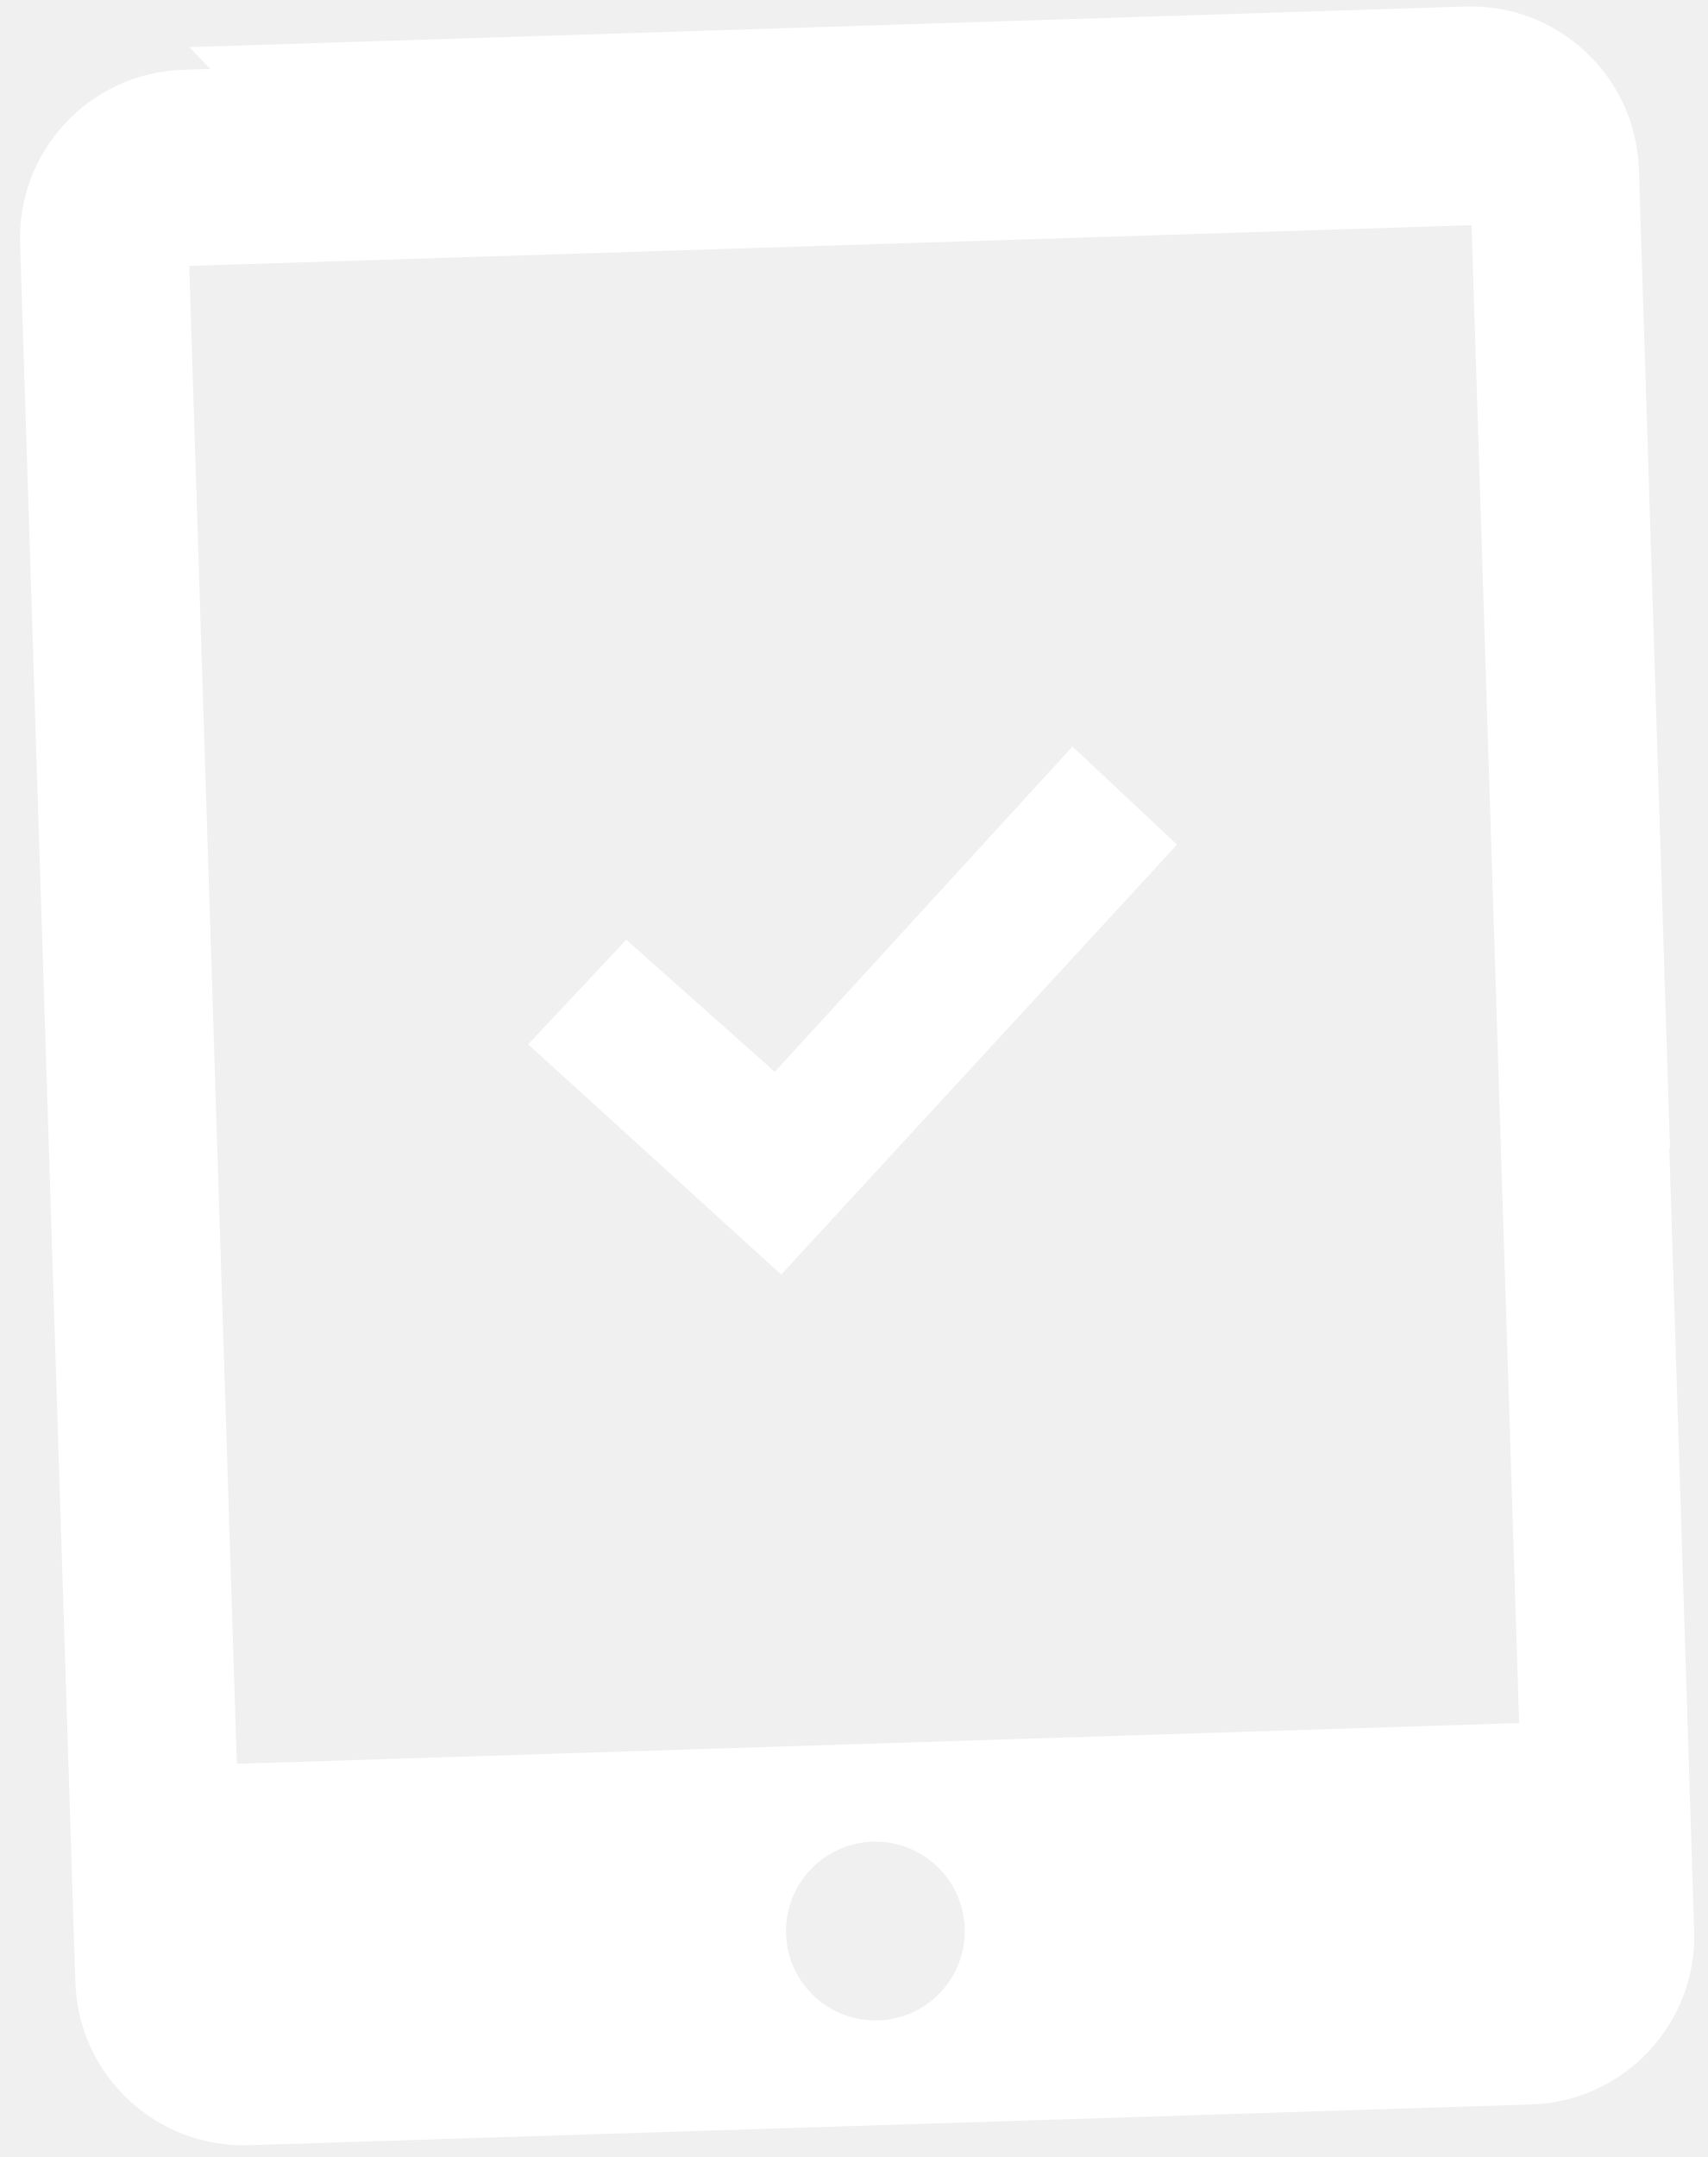
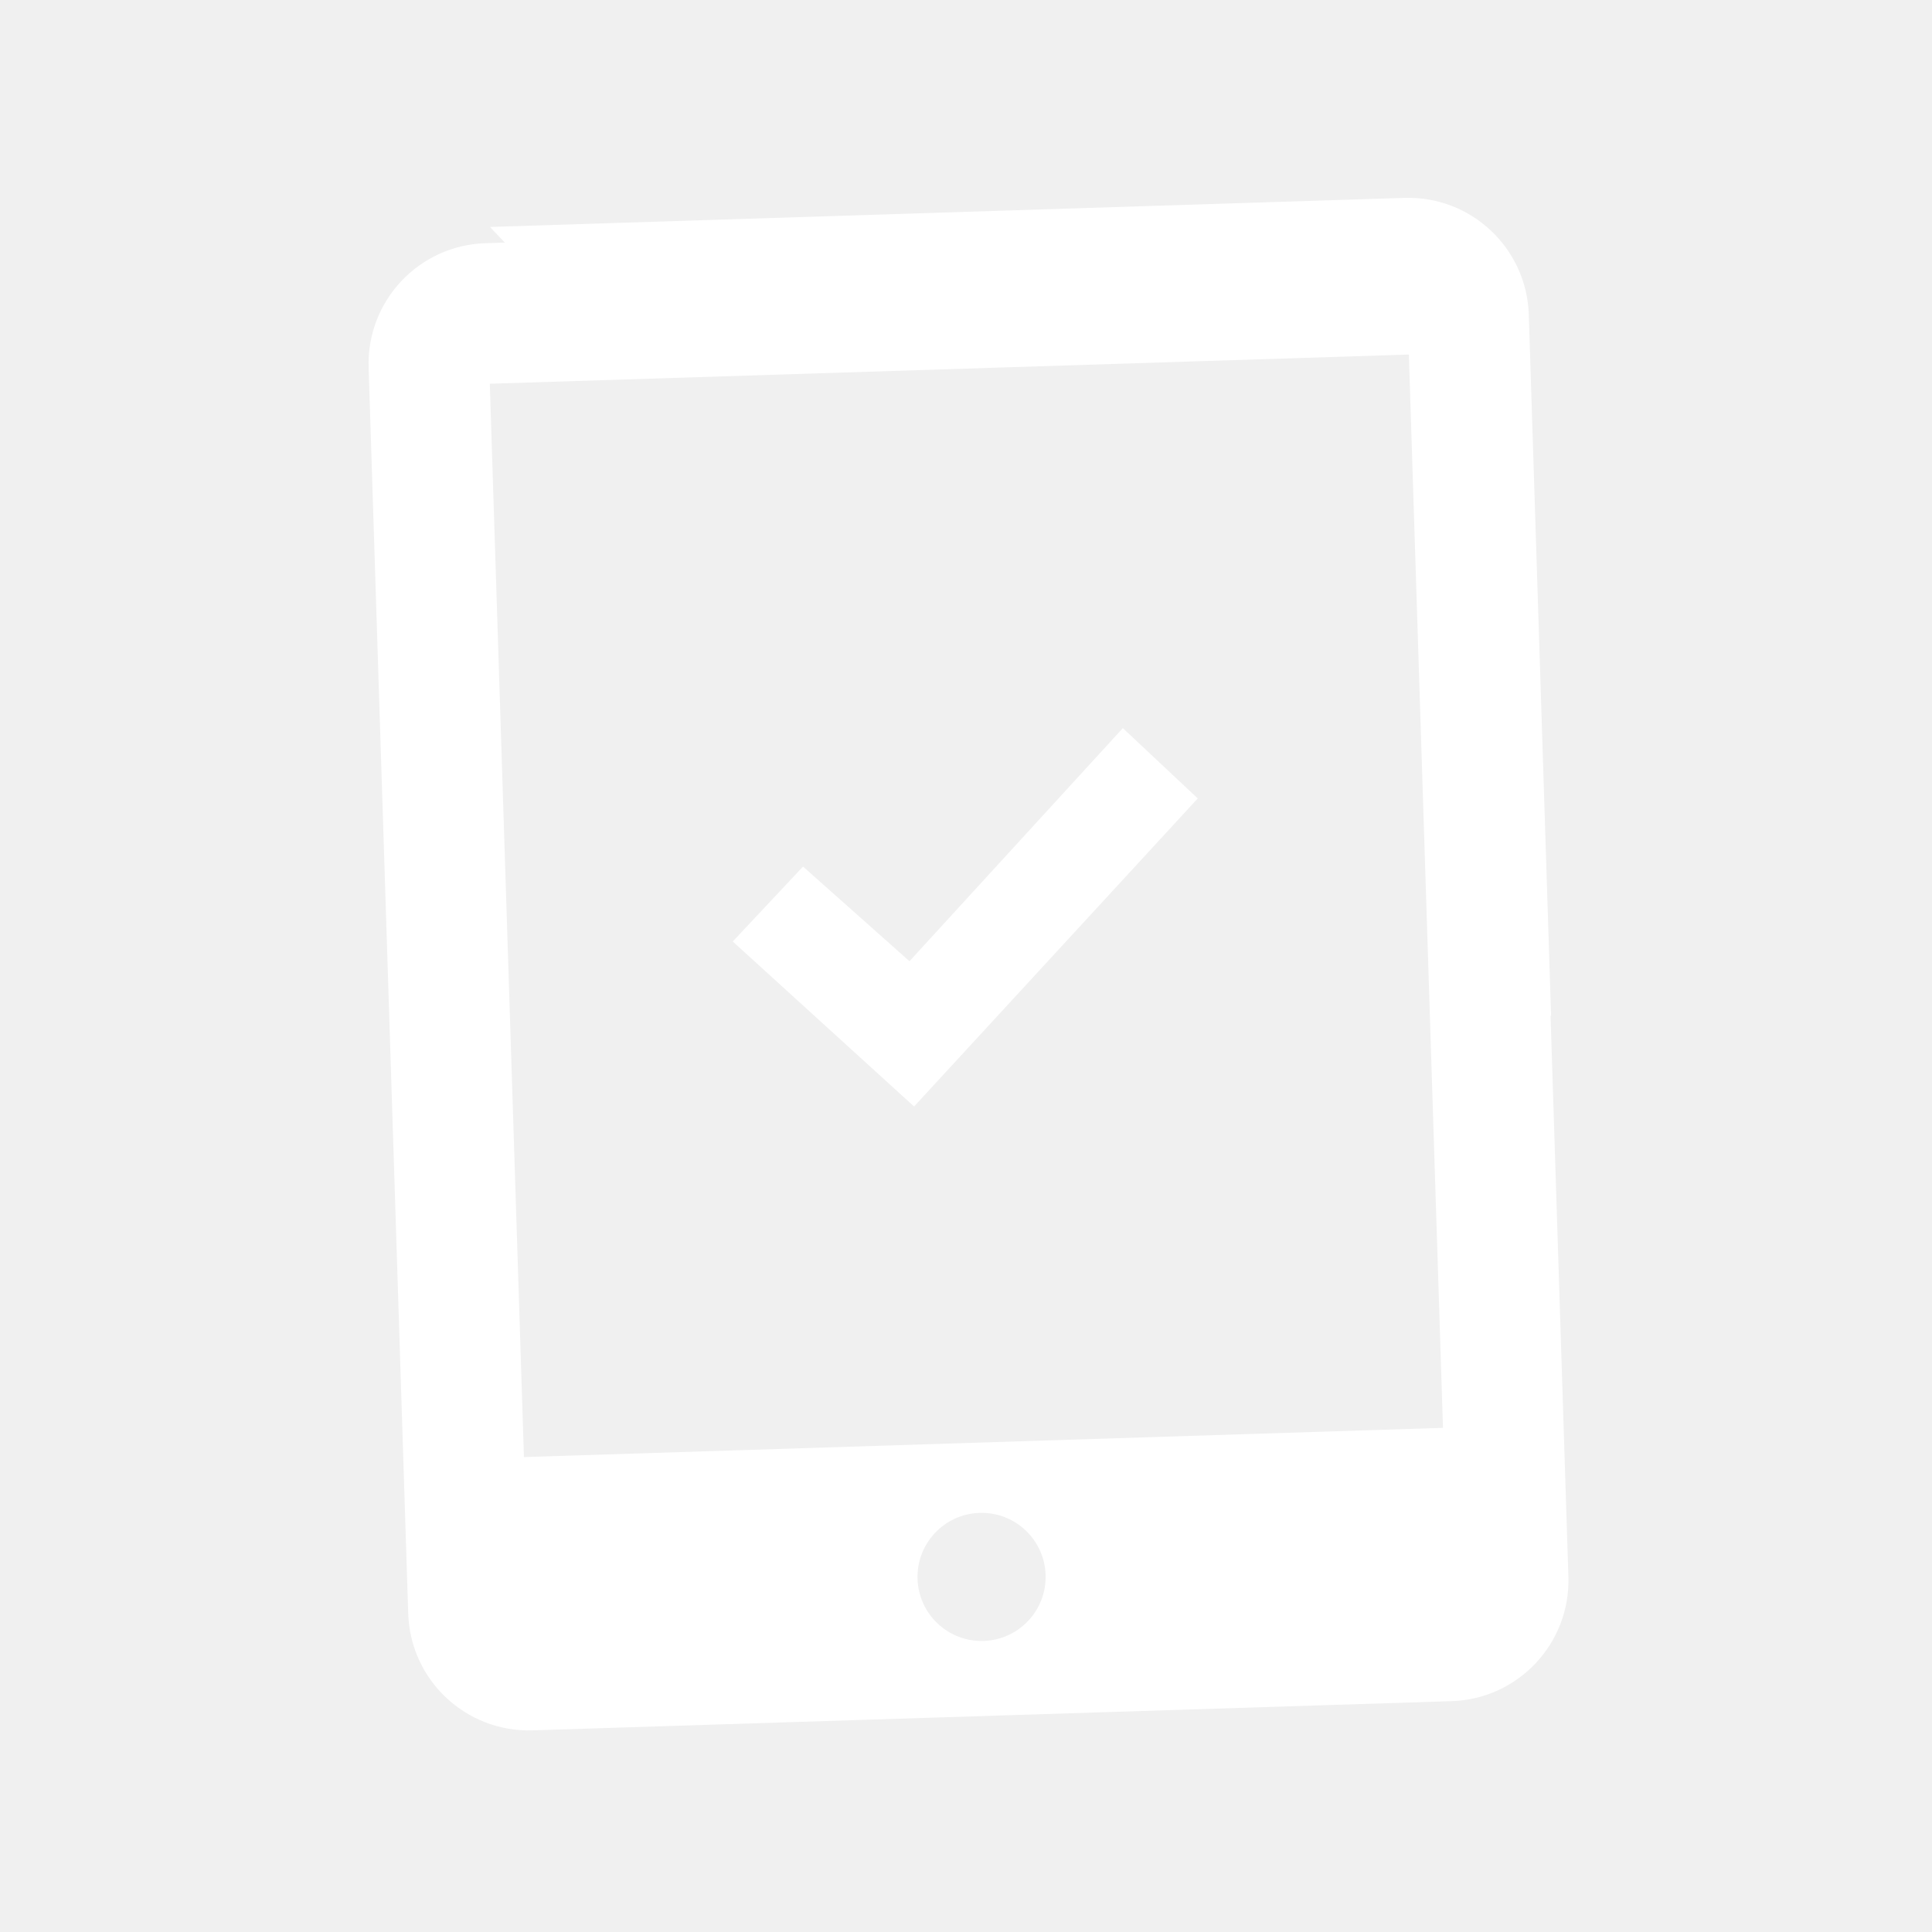
- <svg xmlns="http://www.w3.org/2000/svg" width="76px" height="96px" viewBox="0 0 76 96" version="1.1">
-   <g id="Page-1" stroke="none" stroke-width="1" fill="none" fill-rule="evenodd">
-     <g id="Artboard" transform="translate(-29, -1105)" fill="#FFFFFF">
-       <g id="icon-mobiel" transform="translate(29, 1105)">
-         <path d="M67.626,76.687 L10.543,78.501 L8.423,11.835 L65.507,10.021 L67.626,76.687 Z M39.094,89.921 C36.898,89.992 35.061,88.268 34.991,86.072 C34.921,83.875 36.645,82.038 38.841,81.968 C41.038,81.898 42.875,83.623 42.944,85.819 C43.014,88.015 41.291,89.852 39.094,89.921 L39.094,89.921 Z M65.23,1.291 L8.146,3.106 C4.01,3.238 0.764,6.697 0.896,10.833 L3.355,88.225 C3.487,92.36 6.946,95.606 11.082,95.475 L68.166,93.661 C72.301,93.529 75.547,90.07 75.416,85.934 L72.956,8.541 C72.824,4.407 69.365,1.161 65.23,1.291 L65.23,1.291 Z" id="Fill-18" />
-         <polygon id="Fill-20" points="52.395 37.592 47.742 33.226 34.489 47.703 27.878 41.824 23.513 46.479 34.775 56.727" />
-         <path d="M74.341,51.121 L72.956,7.541 C72.824,3.406 69.365,0.16 65.23,0.291 L8.433,2.097 L16.441,10.525 L65.507,9.02 L66.636,44.533 L74.341,51.121 Z" id="Fill-22" />
-       </g>
-     </g>
+ <svg xmlns="http://www.w3.org/2000/svg" height="120" viewBox="0 0 120 120" width="120">
+   <g fill="#fff" fill-rule="evenodd" transform="translate(22 12)">
+     <path d="m67.626 76.687-57.083 1.814-2.12-66.666 57.084-1.814zm-28.532 13.234c-2.196.071-4.033-1.653-4.103-3.849-.07-2.197 1.654-4.034 3.85-4.104 2.197-.07 4.034 1.655 4.103 3.851.07 2.196-1.653 4.033-3.85 4.102zm26.136-88.63-57.084 1.815c-4.136.132-7.382 3.591-7.25 7.727l2.459 77.392c.132 4.135 3.591 7.381 7.727 7.25l57.084-1.814c4.135-.132 7.381-3.591 7.25-7.727l-2.46-77.393c-.132-4.134-3.591-7.38-7.726-7.25z" />
+     <path d="m52.395 37.592-4.653-4.366-13.253 14.477-6.611-5.879-4.365 4.655 11.262 10.248z" />
+     <path d="m74.341 51.121-1.385-43.58c-.132-4.135-3.591-7.381-7.726-7.25l-56.797 1.806 8.008 8.428 49.066-1.505 1.129 35.513z" />
  </g>
</svg>
